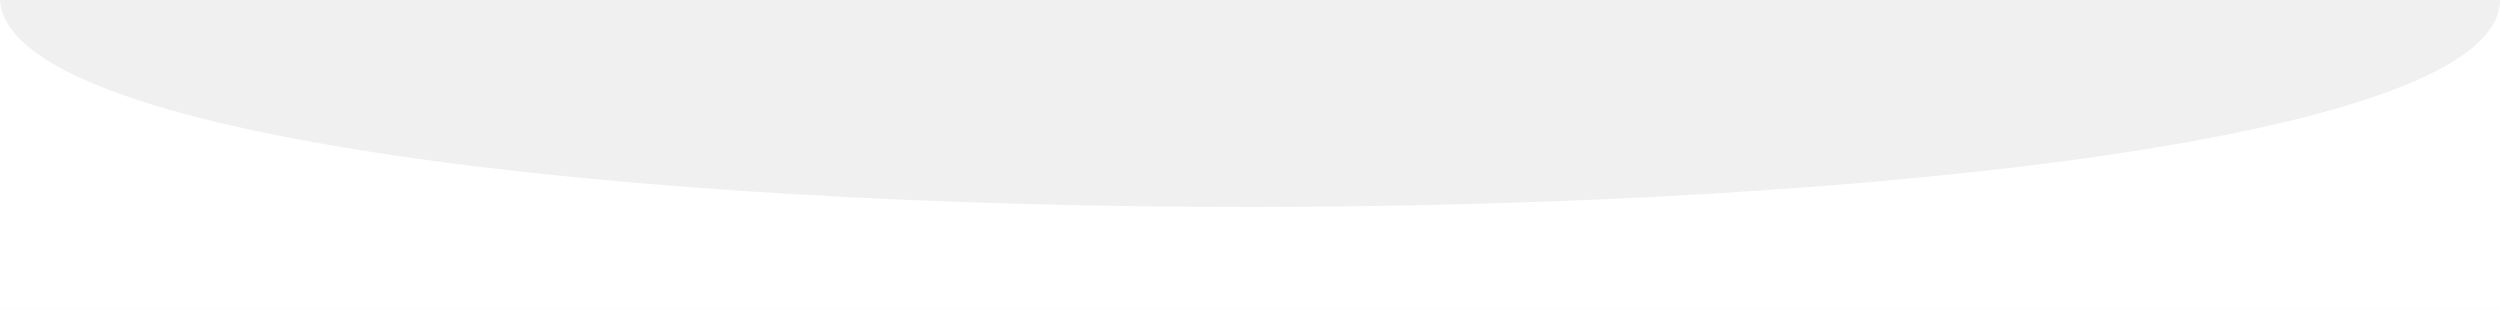
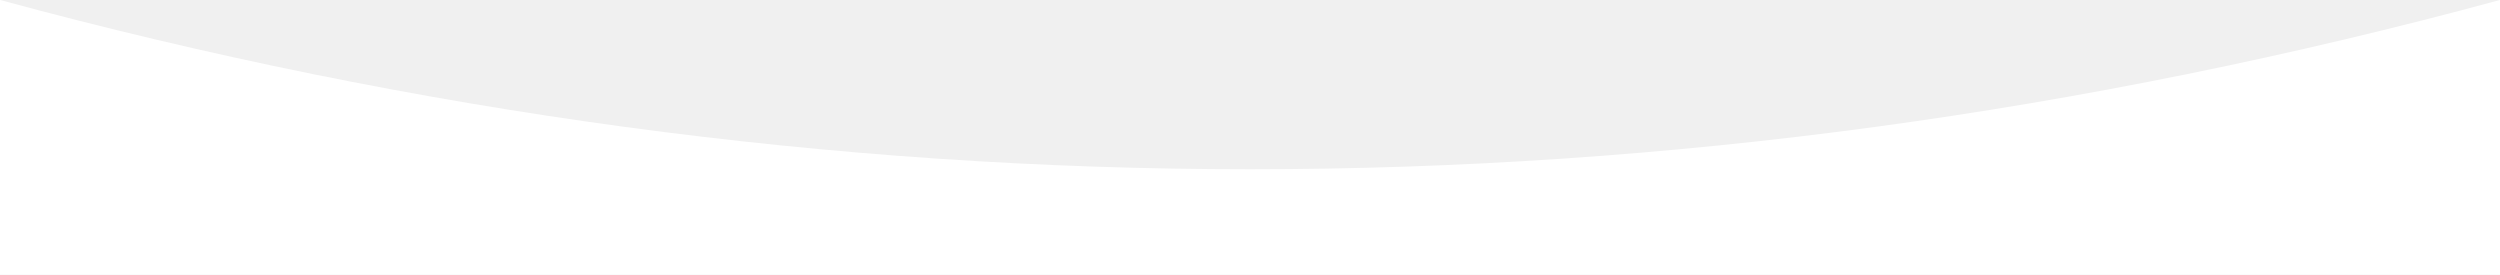
- <svg xmlns="http://www.w3.org/2000/svg" id="Layer_2" data-name="Layer 2" viewBox="0 0 1920 238">
+ <svg xmlns="http://www.w3.org/2000/svg" id="Layer_2" data-name="Layer 2" viewBox="0 0 1920 211">
  <defs>
    <style>
      .cls-1 {
        fill: #fff;
      }
    </style>
  </defs>
  <g id="Layer_1-2" data-name="Layer 1">
-     <path class="cls-1" d="M0,0c.06-.39,0,238,0,238H1920V0C1919.51,210,12.95,213.81,0,0Z" />
+     <path class="cls-1" d="M0,0V211H1920V0C1280,173.32,640,173.32,0,0Z" />
  </g>
</svg>
